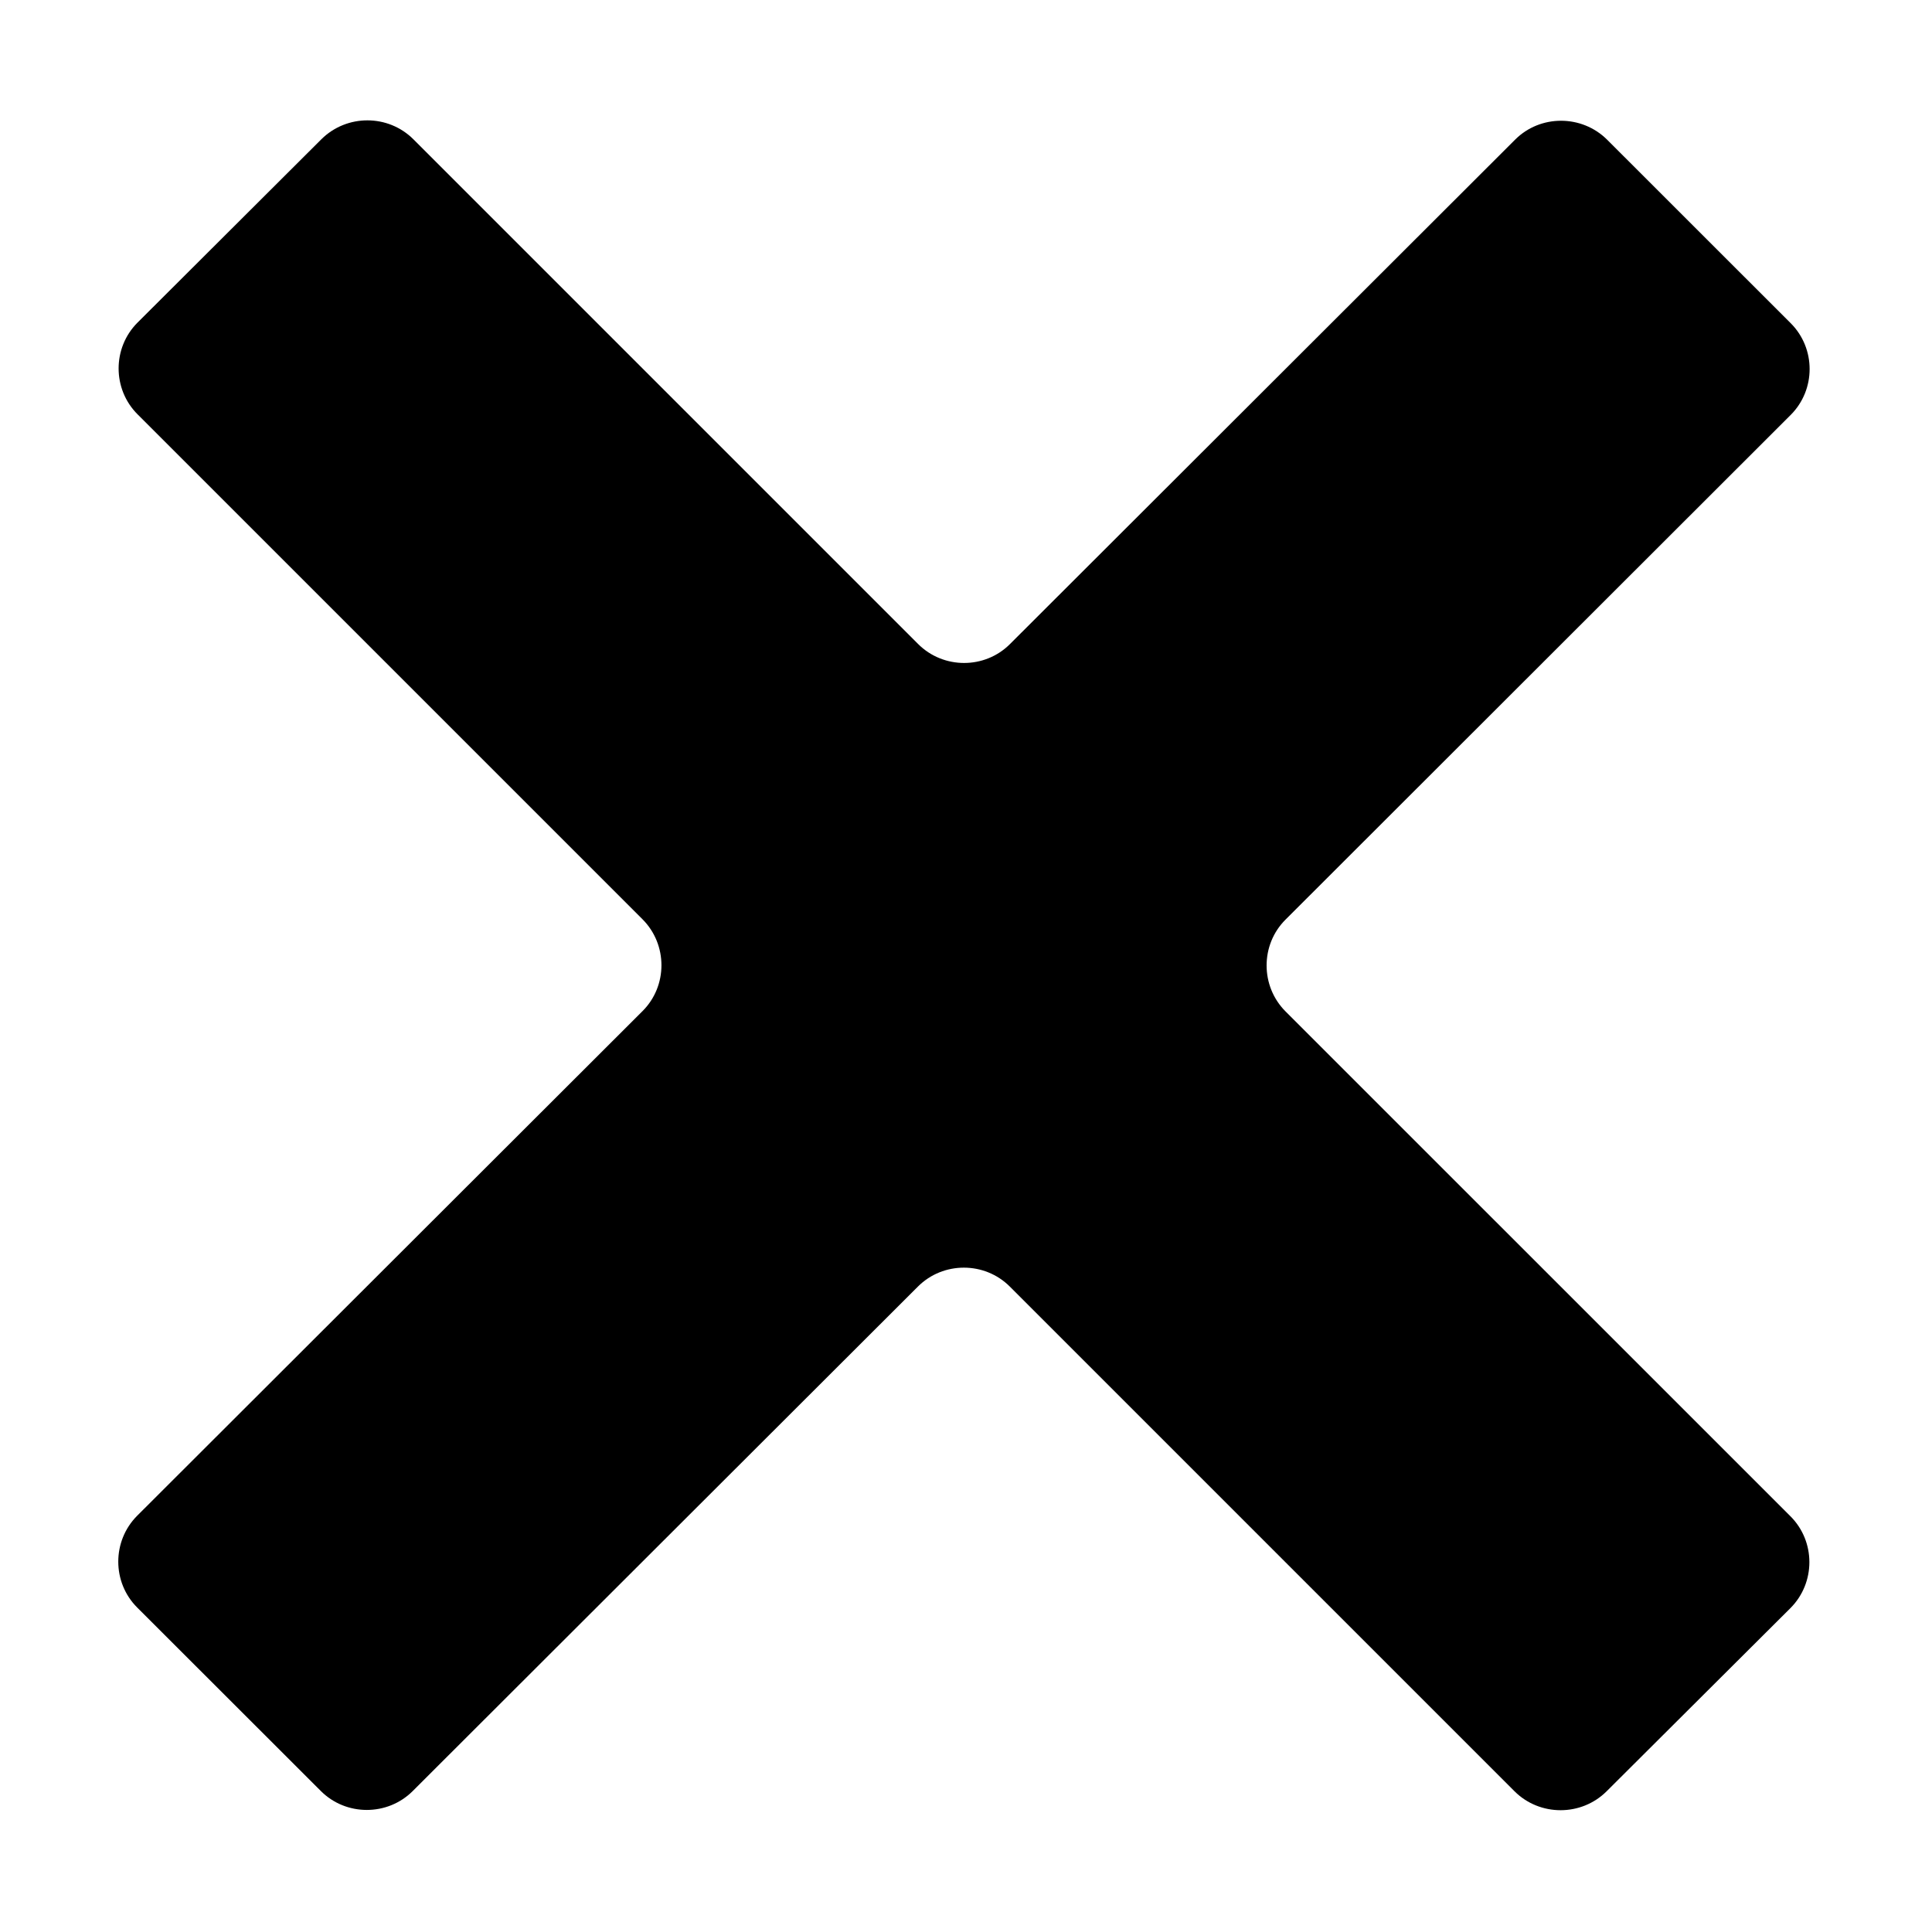
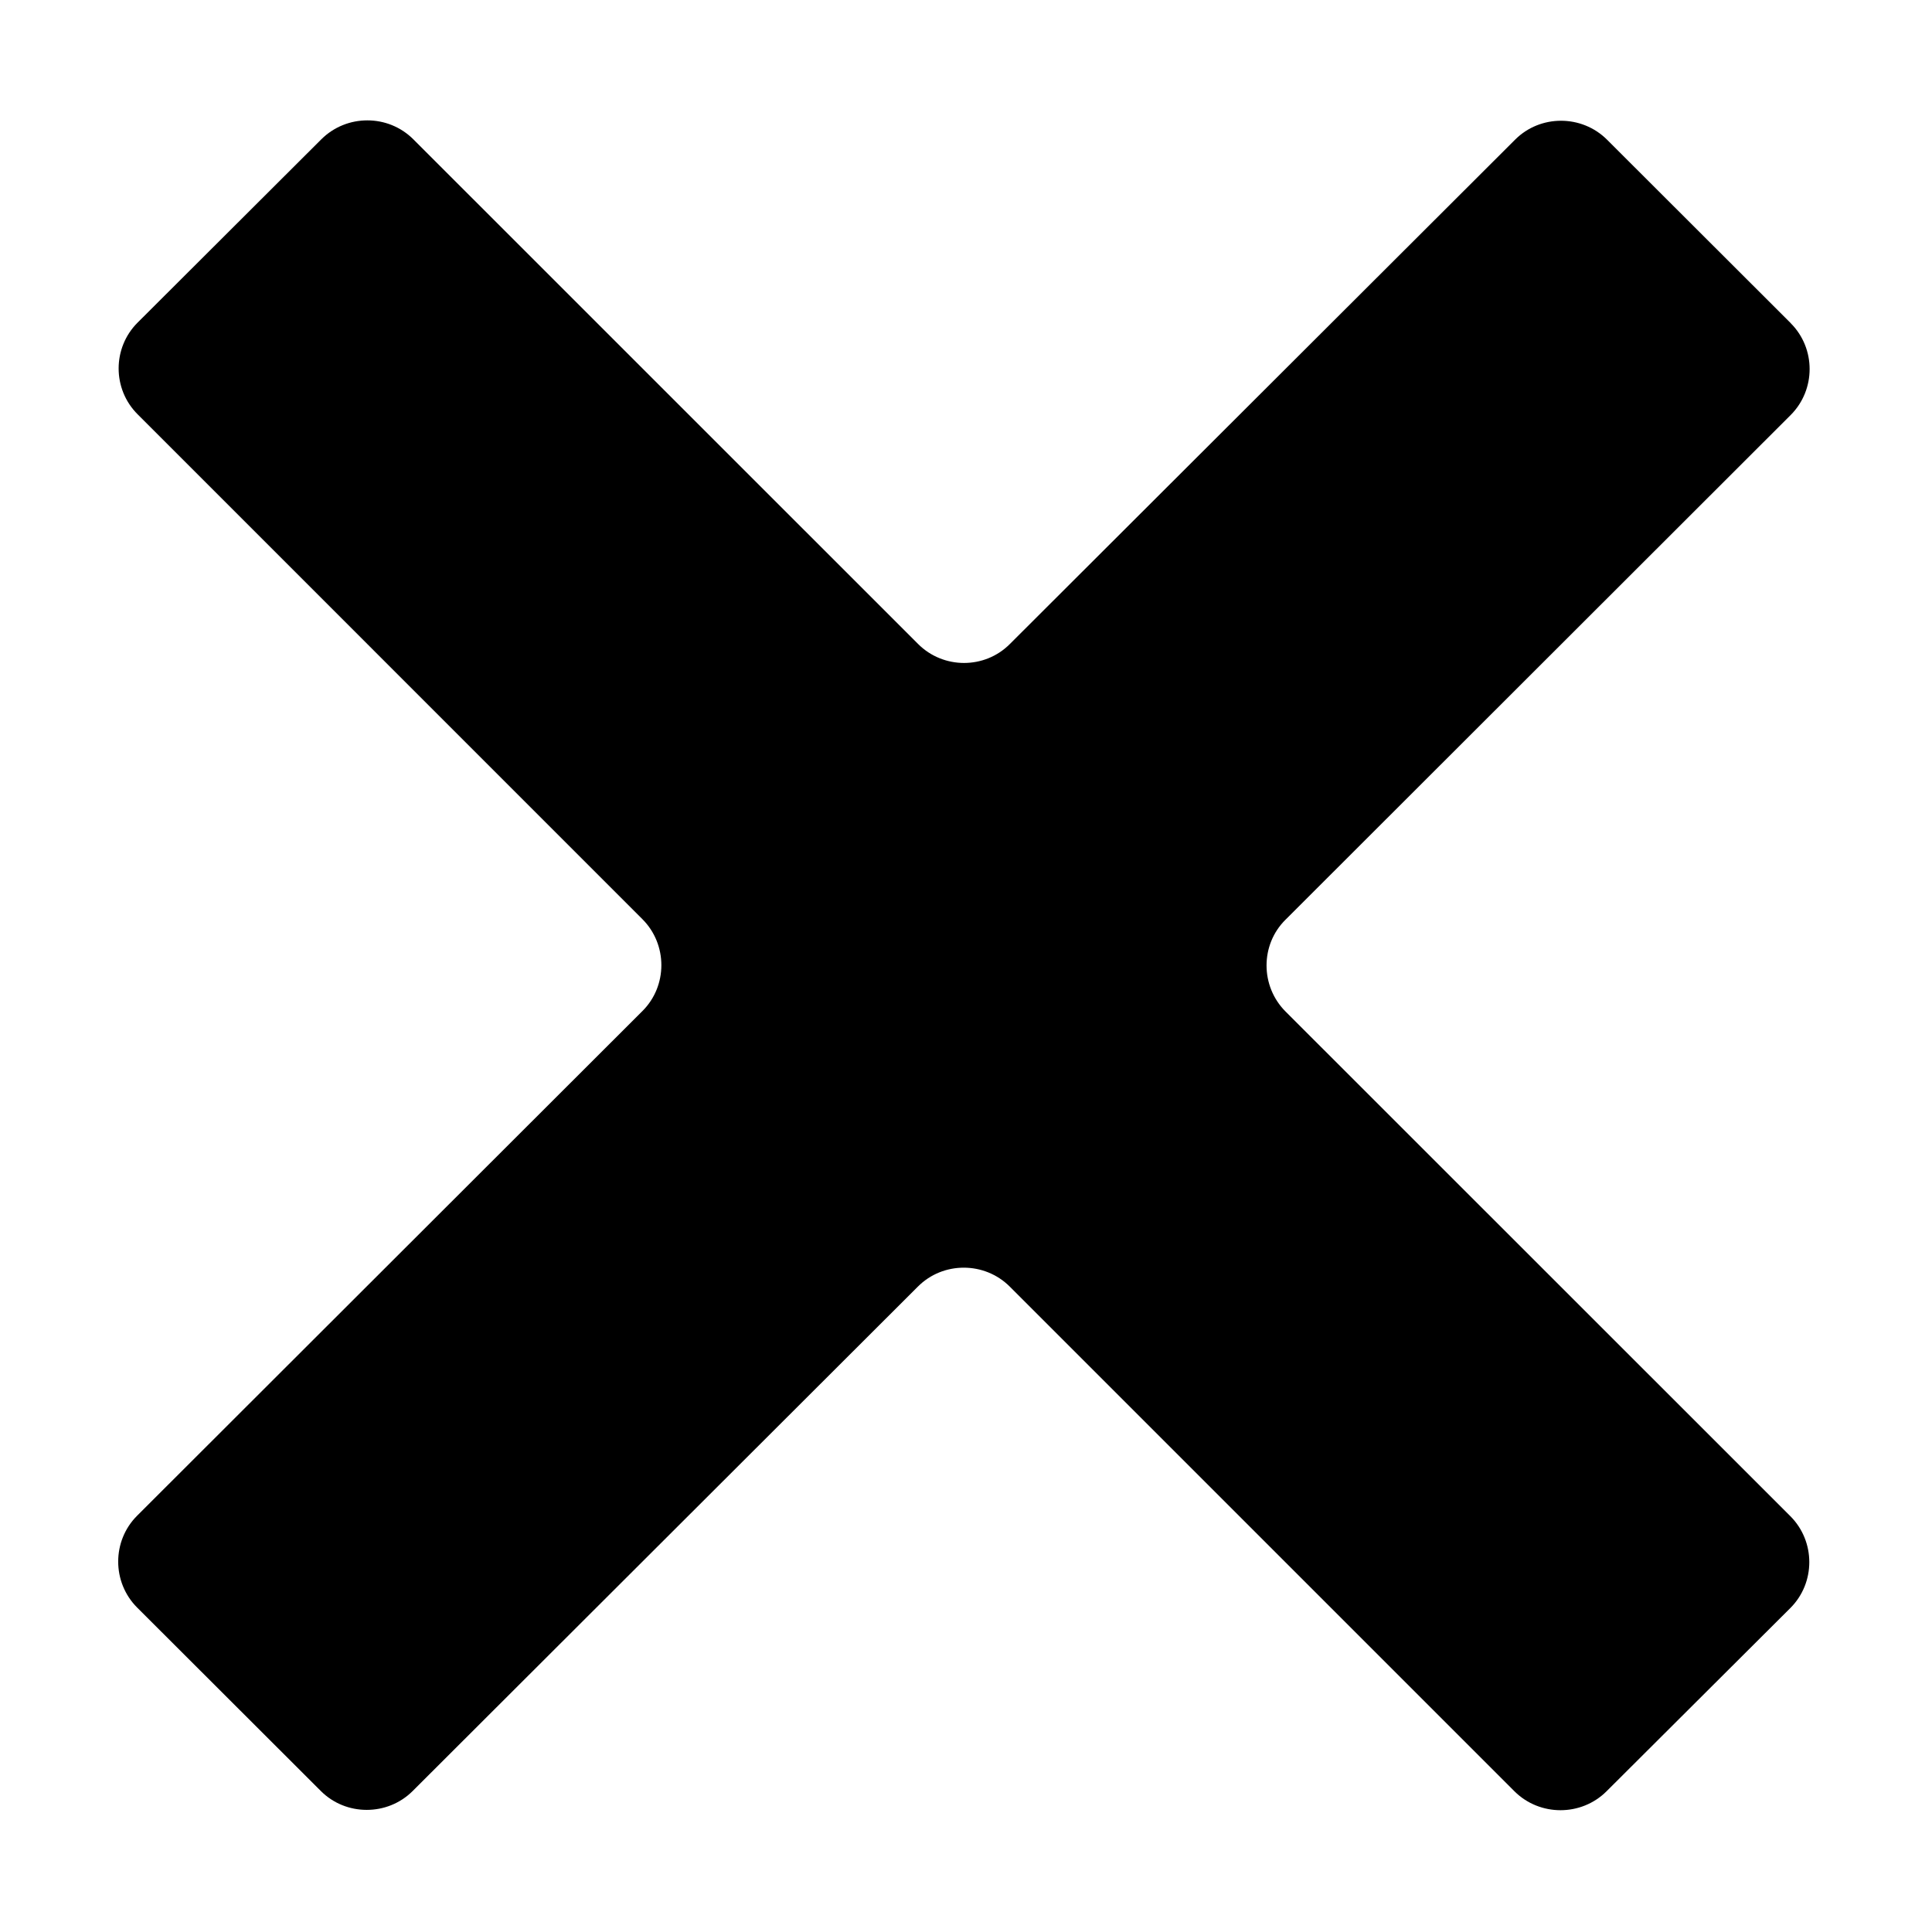
<svg xmlns="http://www.w3.org/2000/svg" height="24" width="24">
-   <path d="M22.245 4.015c.313.313.313.826 0 1.139l-6.276 6.27c-.313.312-.313.826 0 1.14l6.273 6.272c.313.313.313.826 0 1.14l-2.285 2.277c-.314.312-.828.312-1.142 0l-6.271-6.271c-.313-.313-.828-.313-1.141 0l-6.276 6.267c-.313.313-.828.313-1.141 0l-2.282-2.28c-.313-.313-.313-.826 0-1.14l6.278-6.269c.313-.312.313-.826 0-1.14l-6.273-6.273c-.314-.313-.314-.827 0-1.14l2.284-2.278c.315-.312.828-.312 1.142.001l6.27 6.27c.314.314.828.314 1.141.001l6.276-6.267c.312-.312.826-.312 1.141 0l2.282 2.281z" />
+   <path d="M22.245 4.015c.313.313.313.826 0 1.14l-6.276 6.27c-.314.31-.314.825 0 1.14l6.272 6.27c.313.314.313.827 0 1.14l-2.285 2.278c-.314.312-.828.312-1.142 0l-6.27-6.27c-.314-.314-.83-.314-1.142 0l-6.276 6.266c-.313.312-.828.312-1.14 0l-2.283-2.28c-.313-.314-.313-.827 0-1.14l6.278-6.27c.313-.312.313-.826 0-1.14L1.71 5.147c-.315-.313-.315-.827 0-1.14L3.992 1.73c.315-.313.828-.313 1.142 0L11.405 8c.314.314.828.314 1.14 0l6.277-6.266c.312-.312.826-.312 1.14 0l2.283 2.28z" />
</svg>
